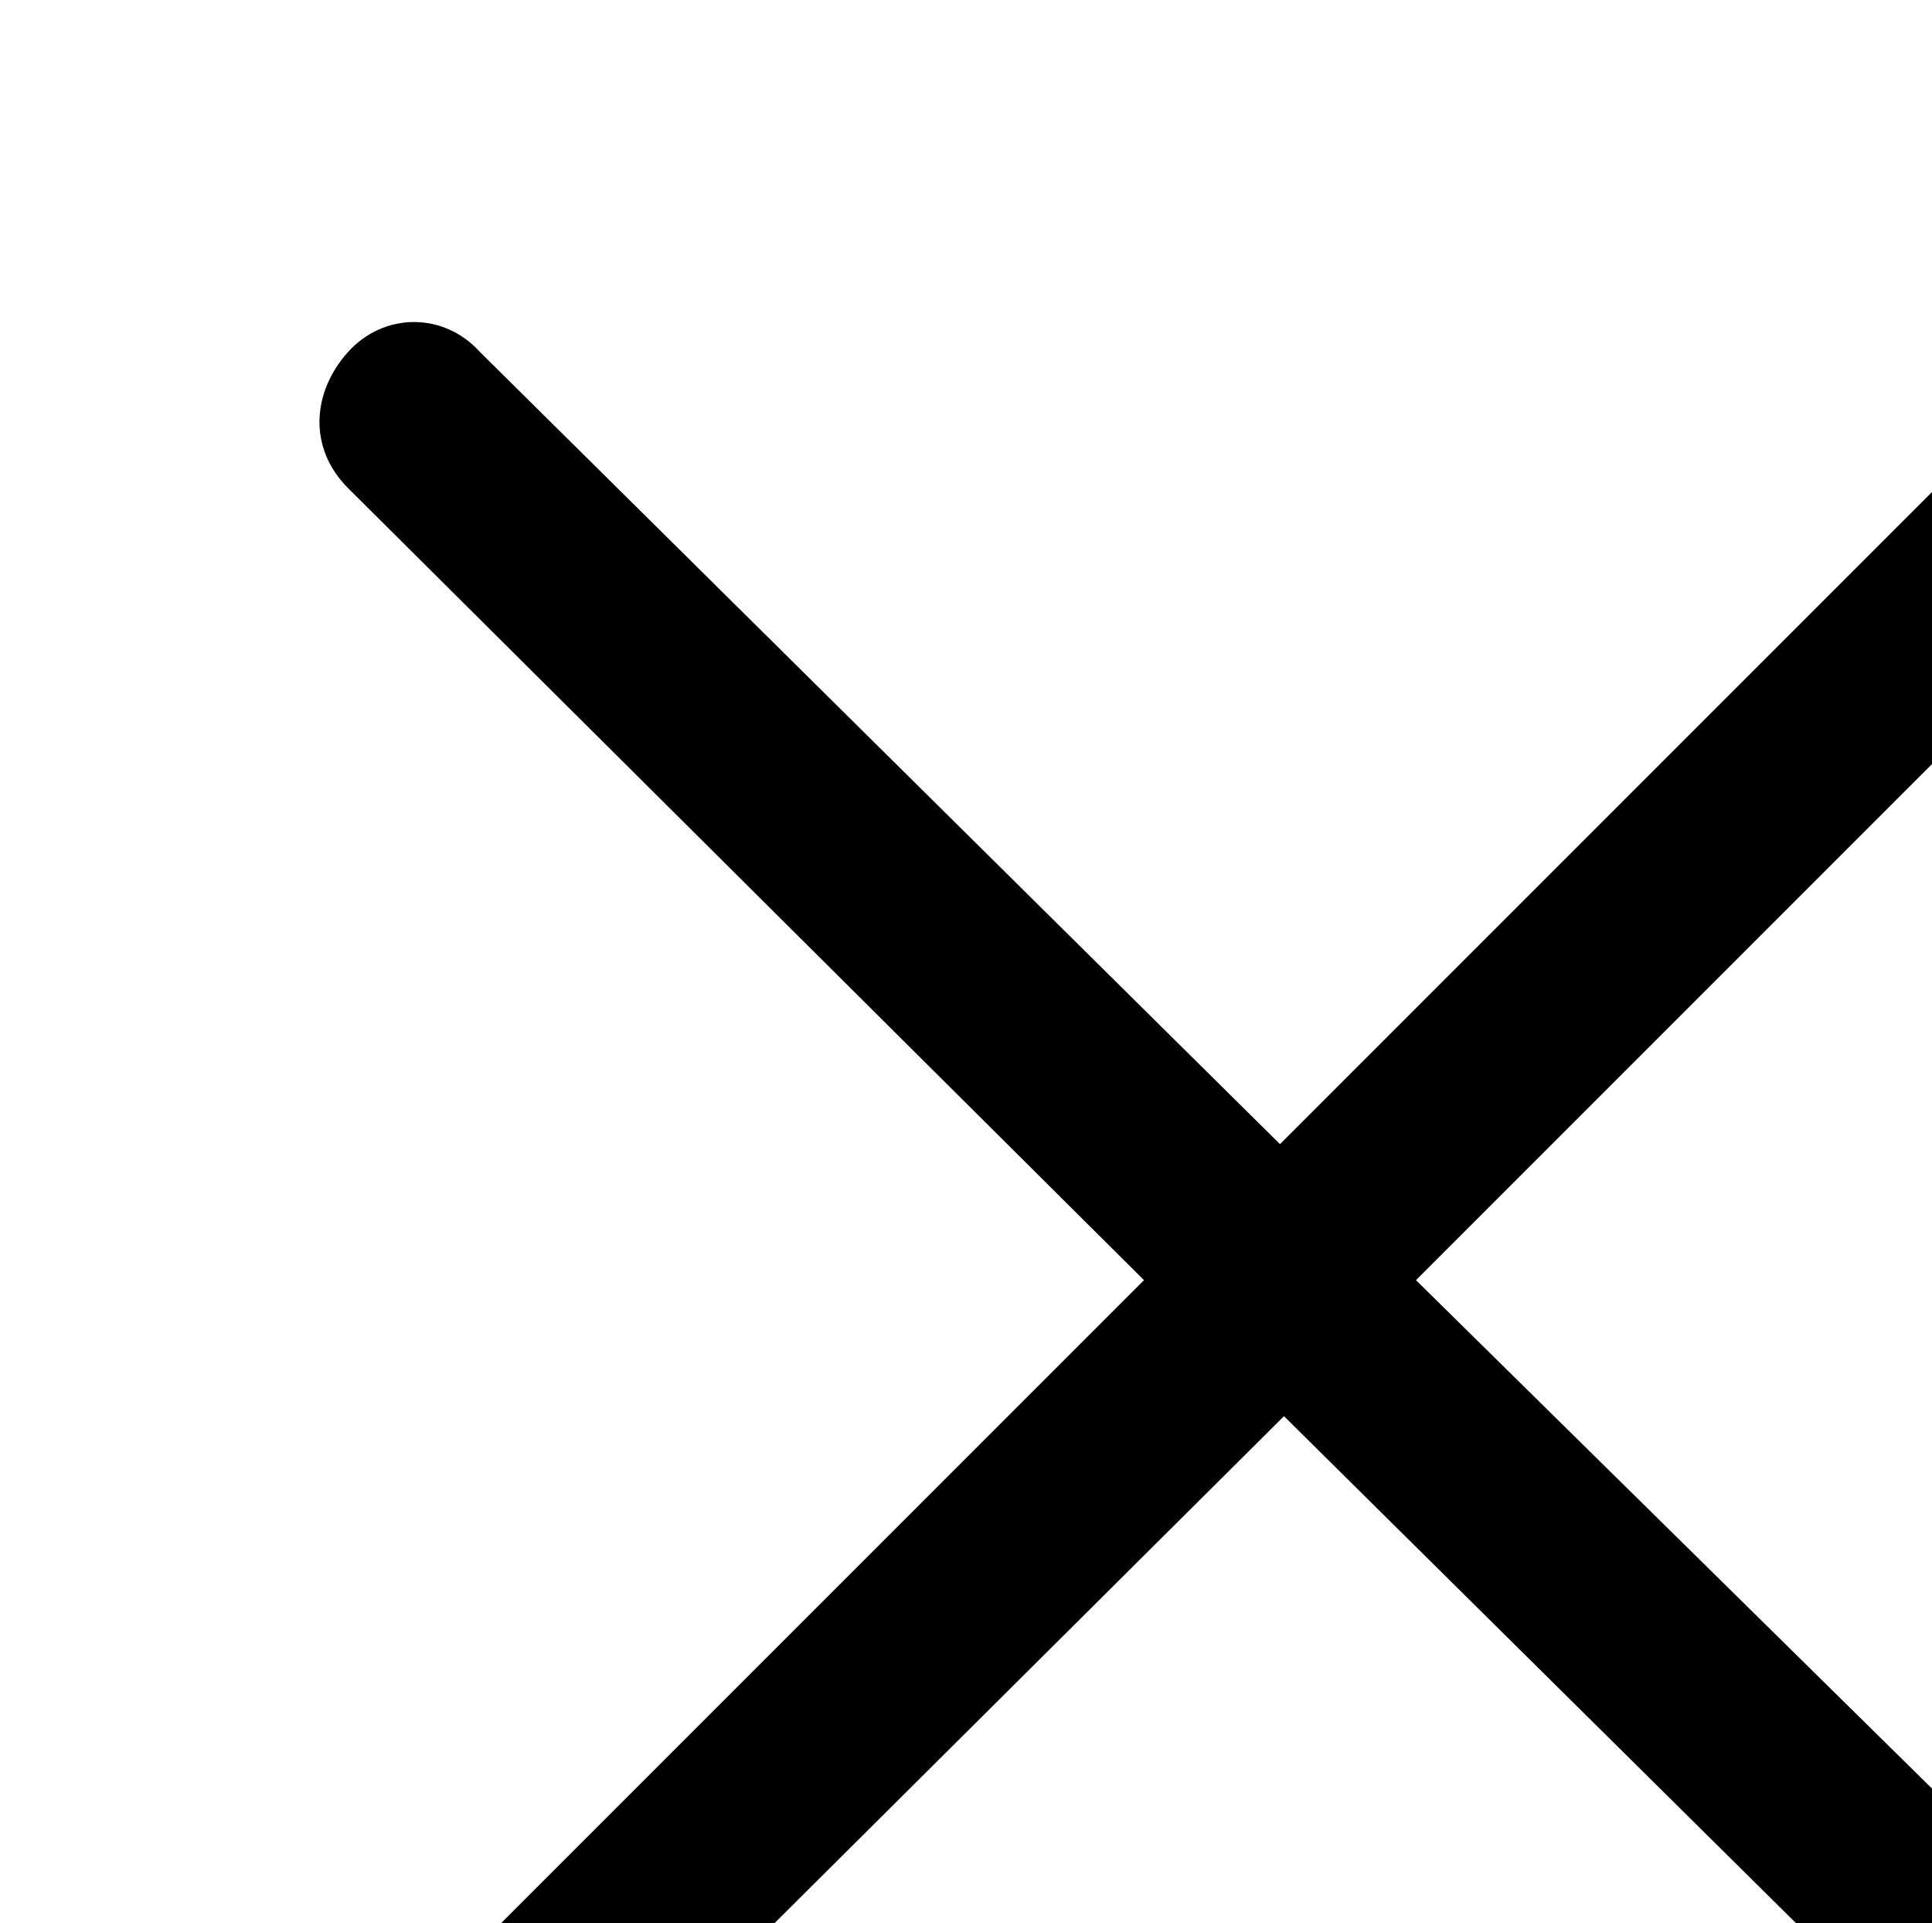
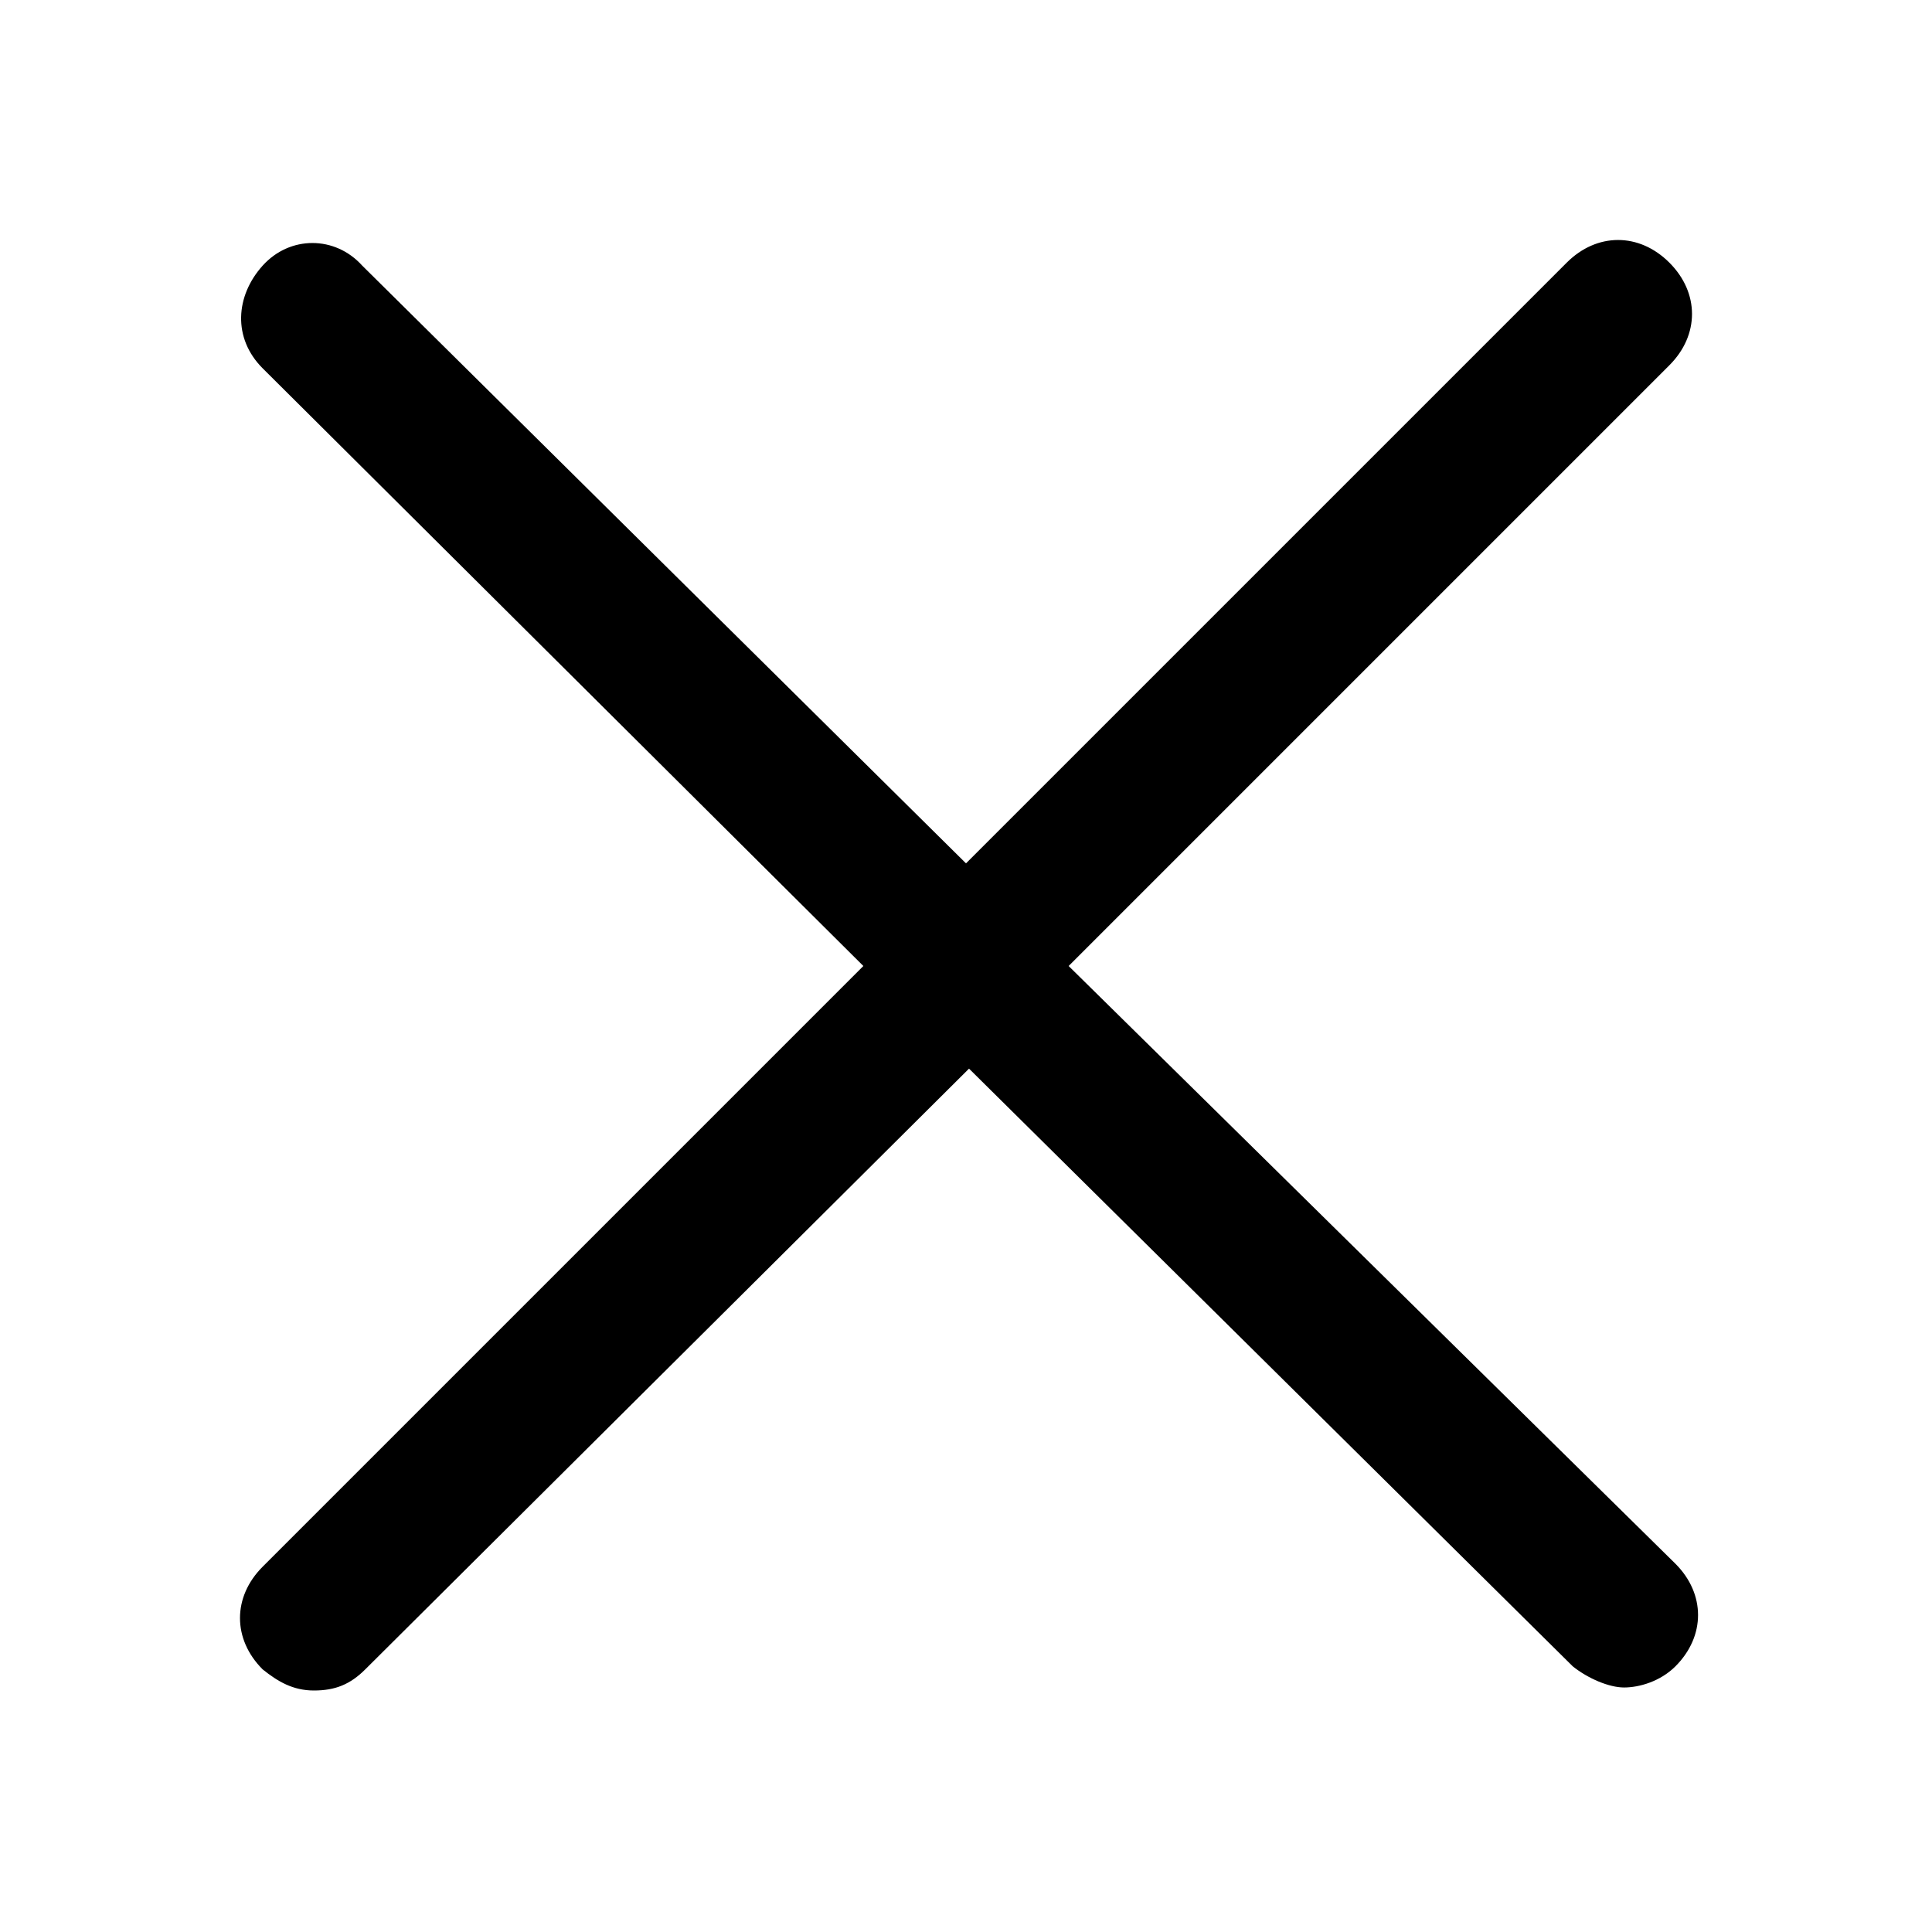
- <svg xmlns="http://www.w3.org/2000/svg" x="0" y="0" enable-background="new 0 0 64 64" version="1.1" xml:space="preserve" class="menu-btn__icon close">
+ <svg xmlns="http://www.w3.org/2000/svg" x="0" y="0" enable-background="new 0 0 64 64" version="1.1" viewBox="0 0 64 64" xml:space="preserve">
  <path d="M35.4,32l19.9-19.9c1-1,1-2.4,0-3.4s-2.4-1-3.4,0L32,28.6L12,8.8c-0.9-1-2.4-1-3.3,0s-1,2.4,0,3.4L28.6,32L8.7,51.9 c-1,1-1,2.4,0,3.4c0.5,0.4,1,0.7,1.7,0.7s1.2-0.2,1.7-0.7l20-19.9l20,19.8c0.5,0.4,1.2,0.7,1.7,0.7c0.5,0,1.2-0.2,1.7-0.7 c1-1,1-2.4,0-3.4L35.4,32z" />
</svg>
